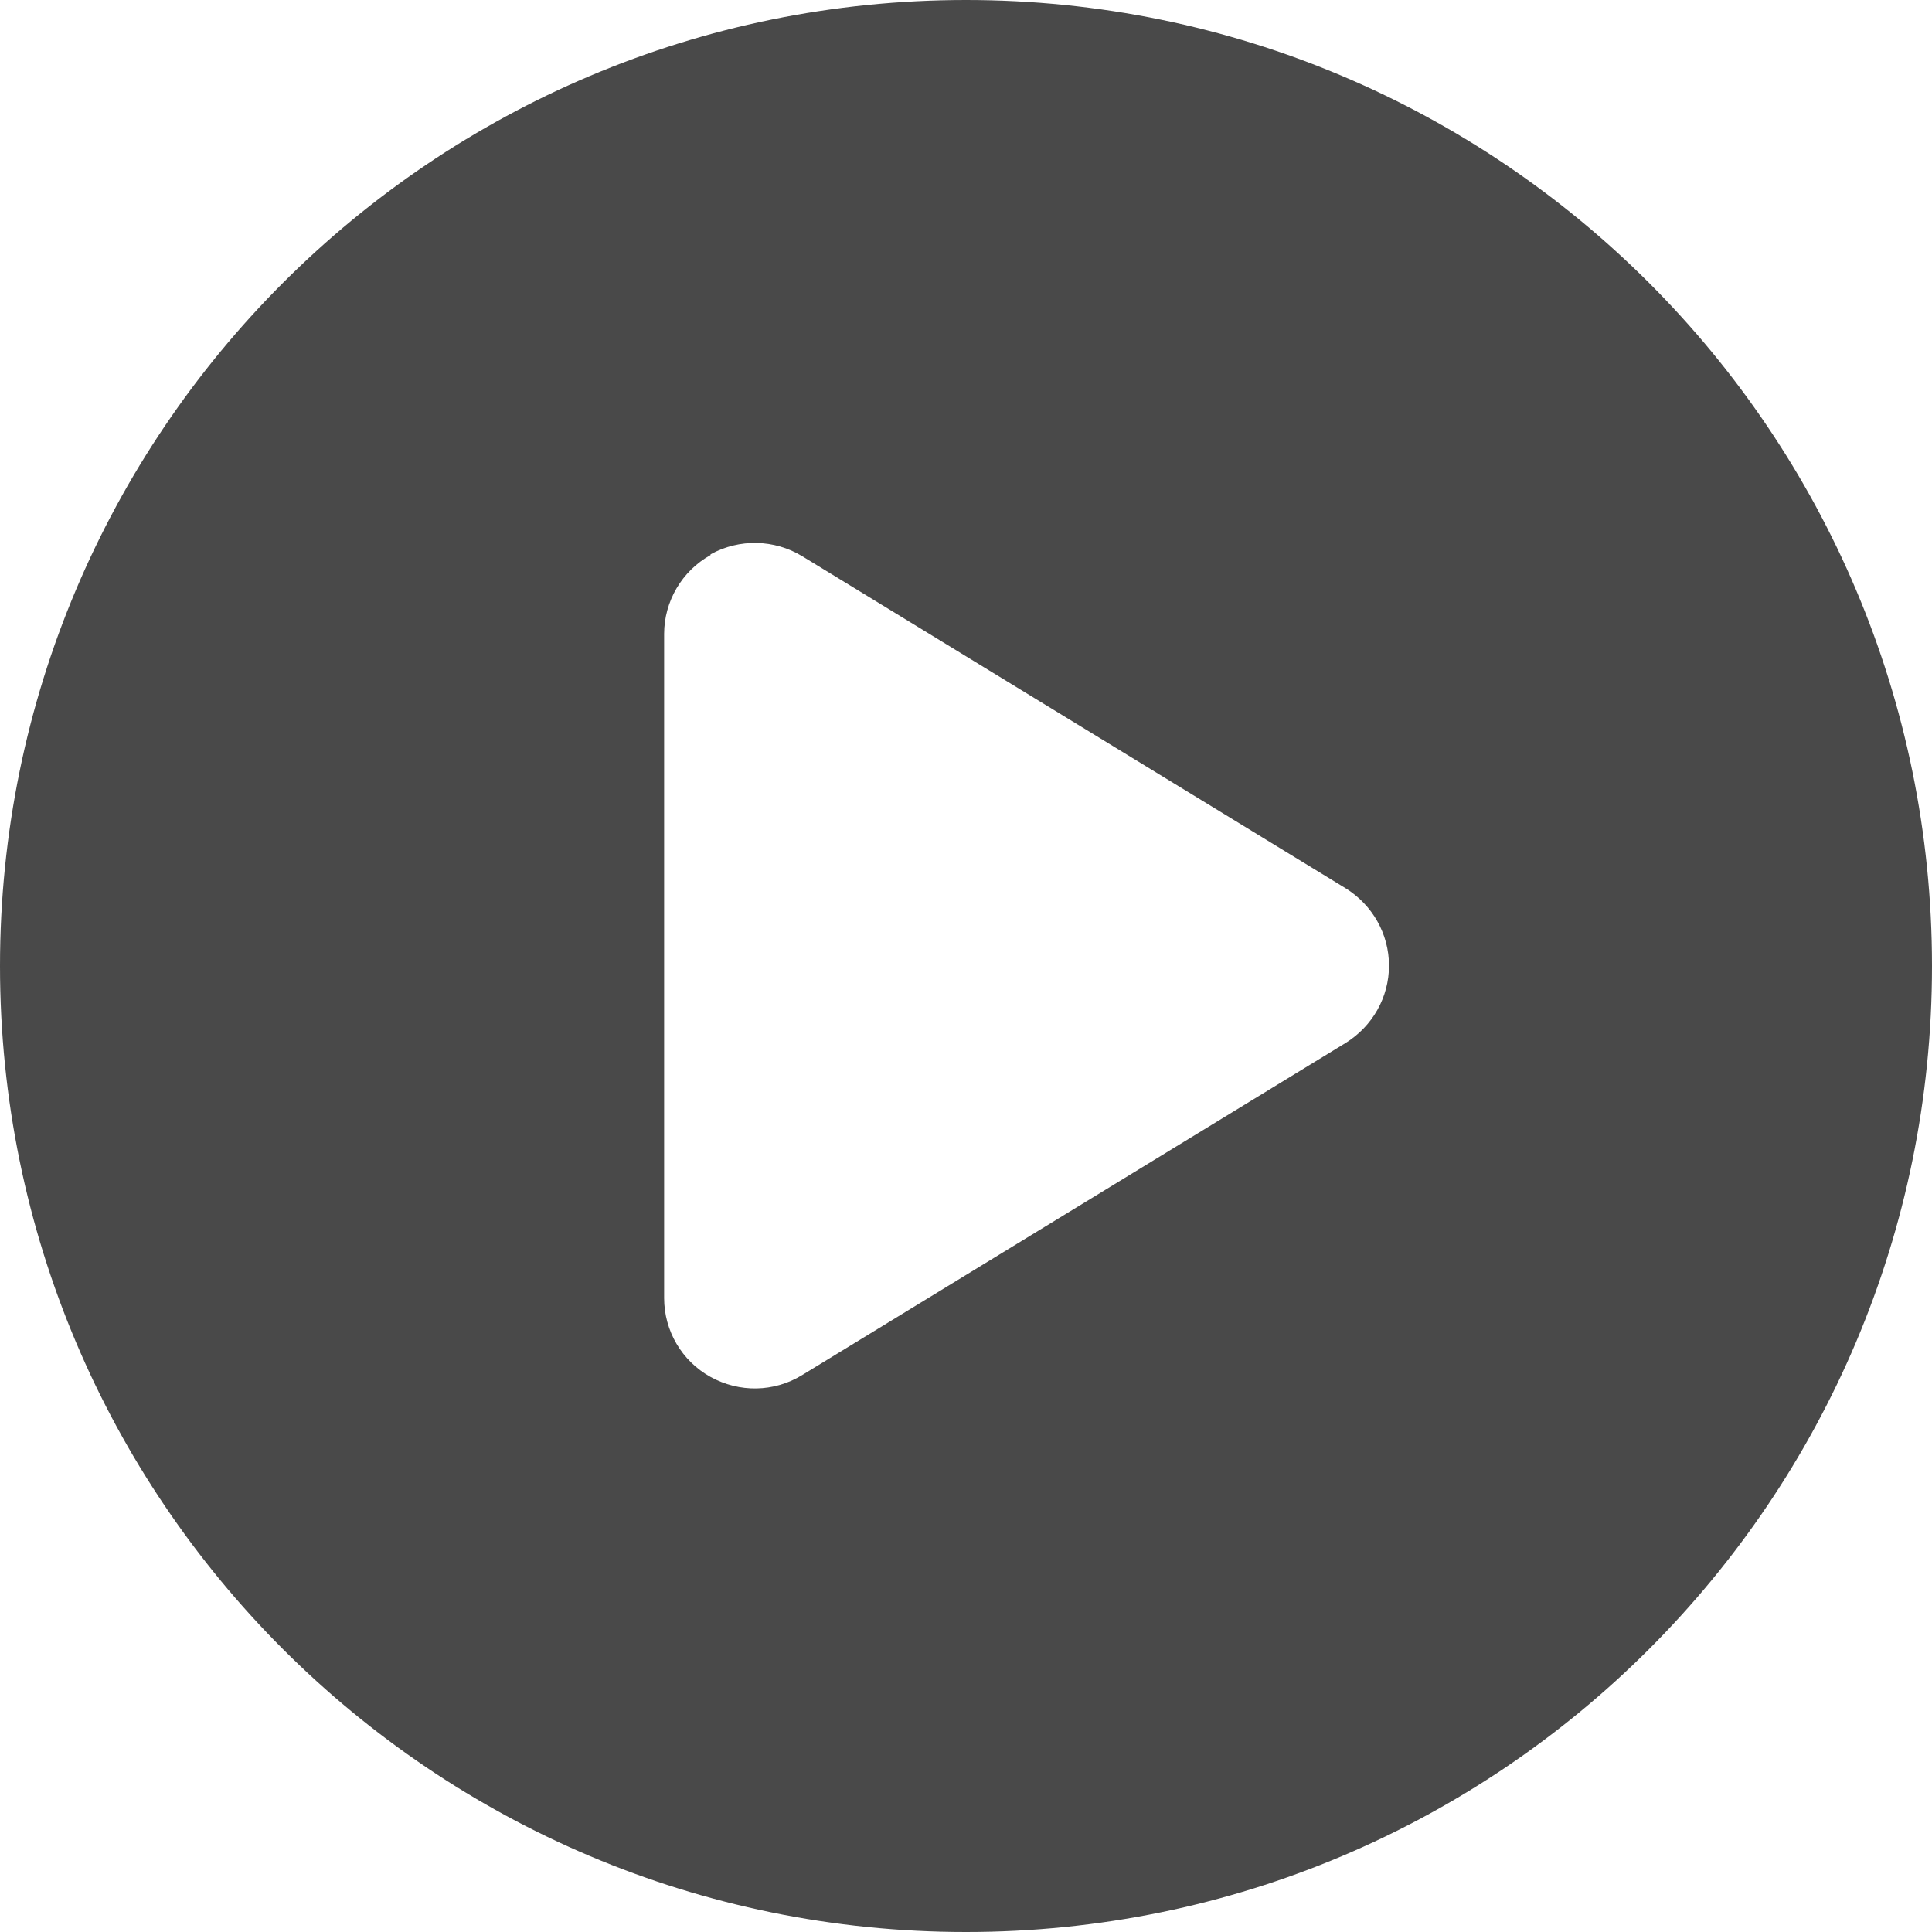
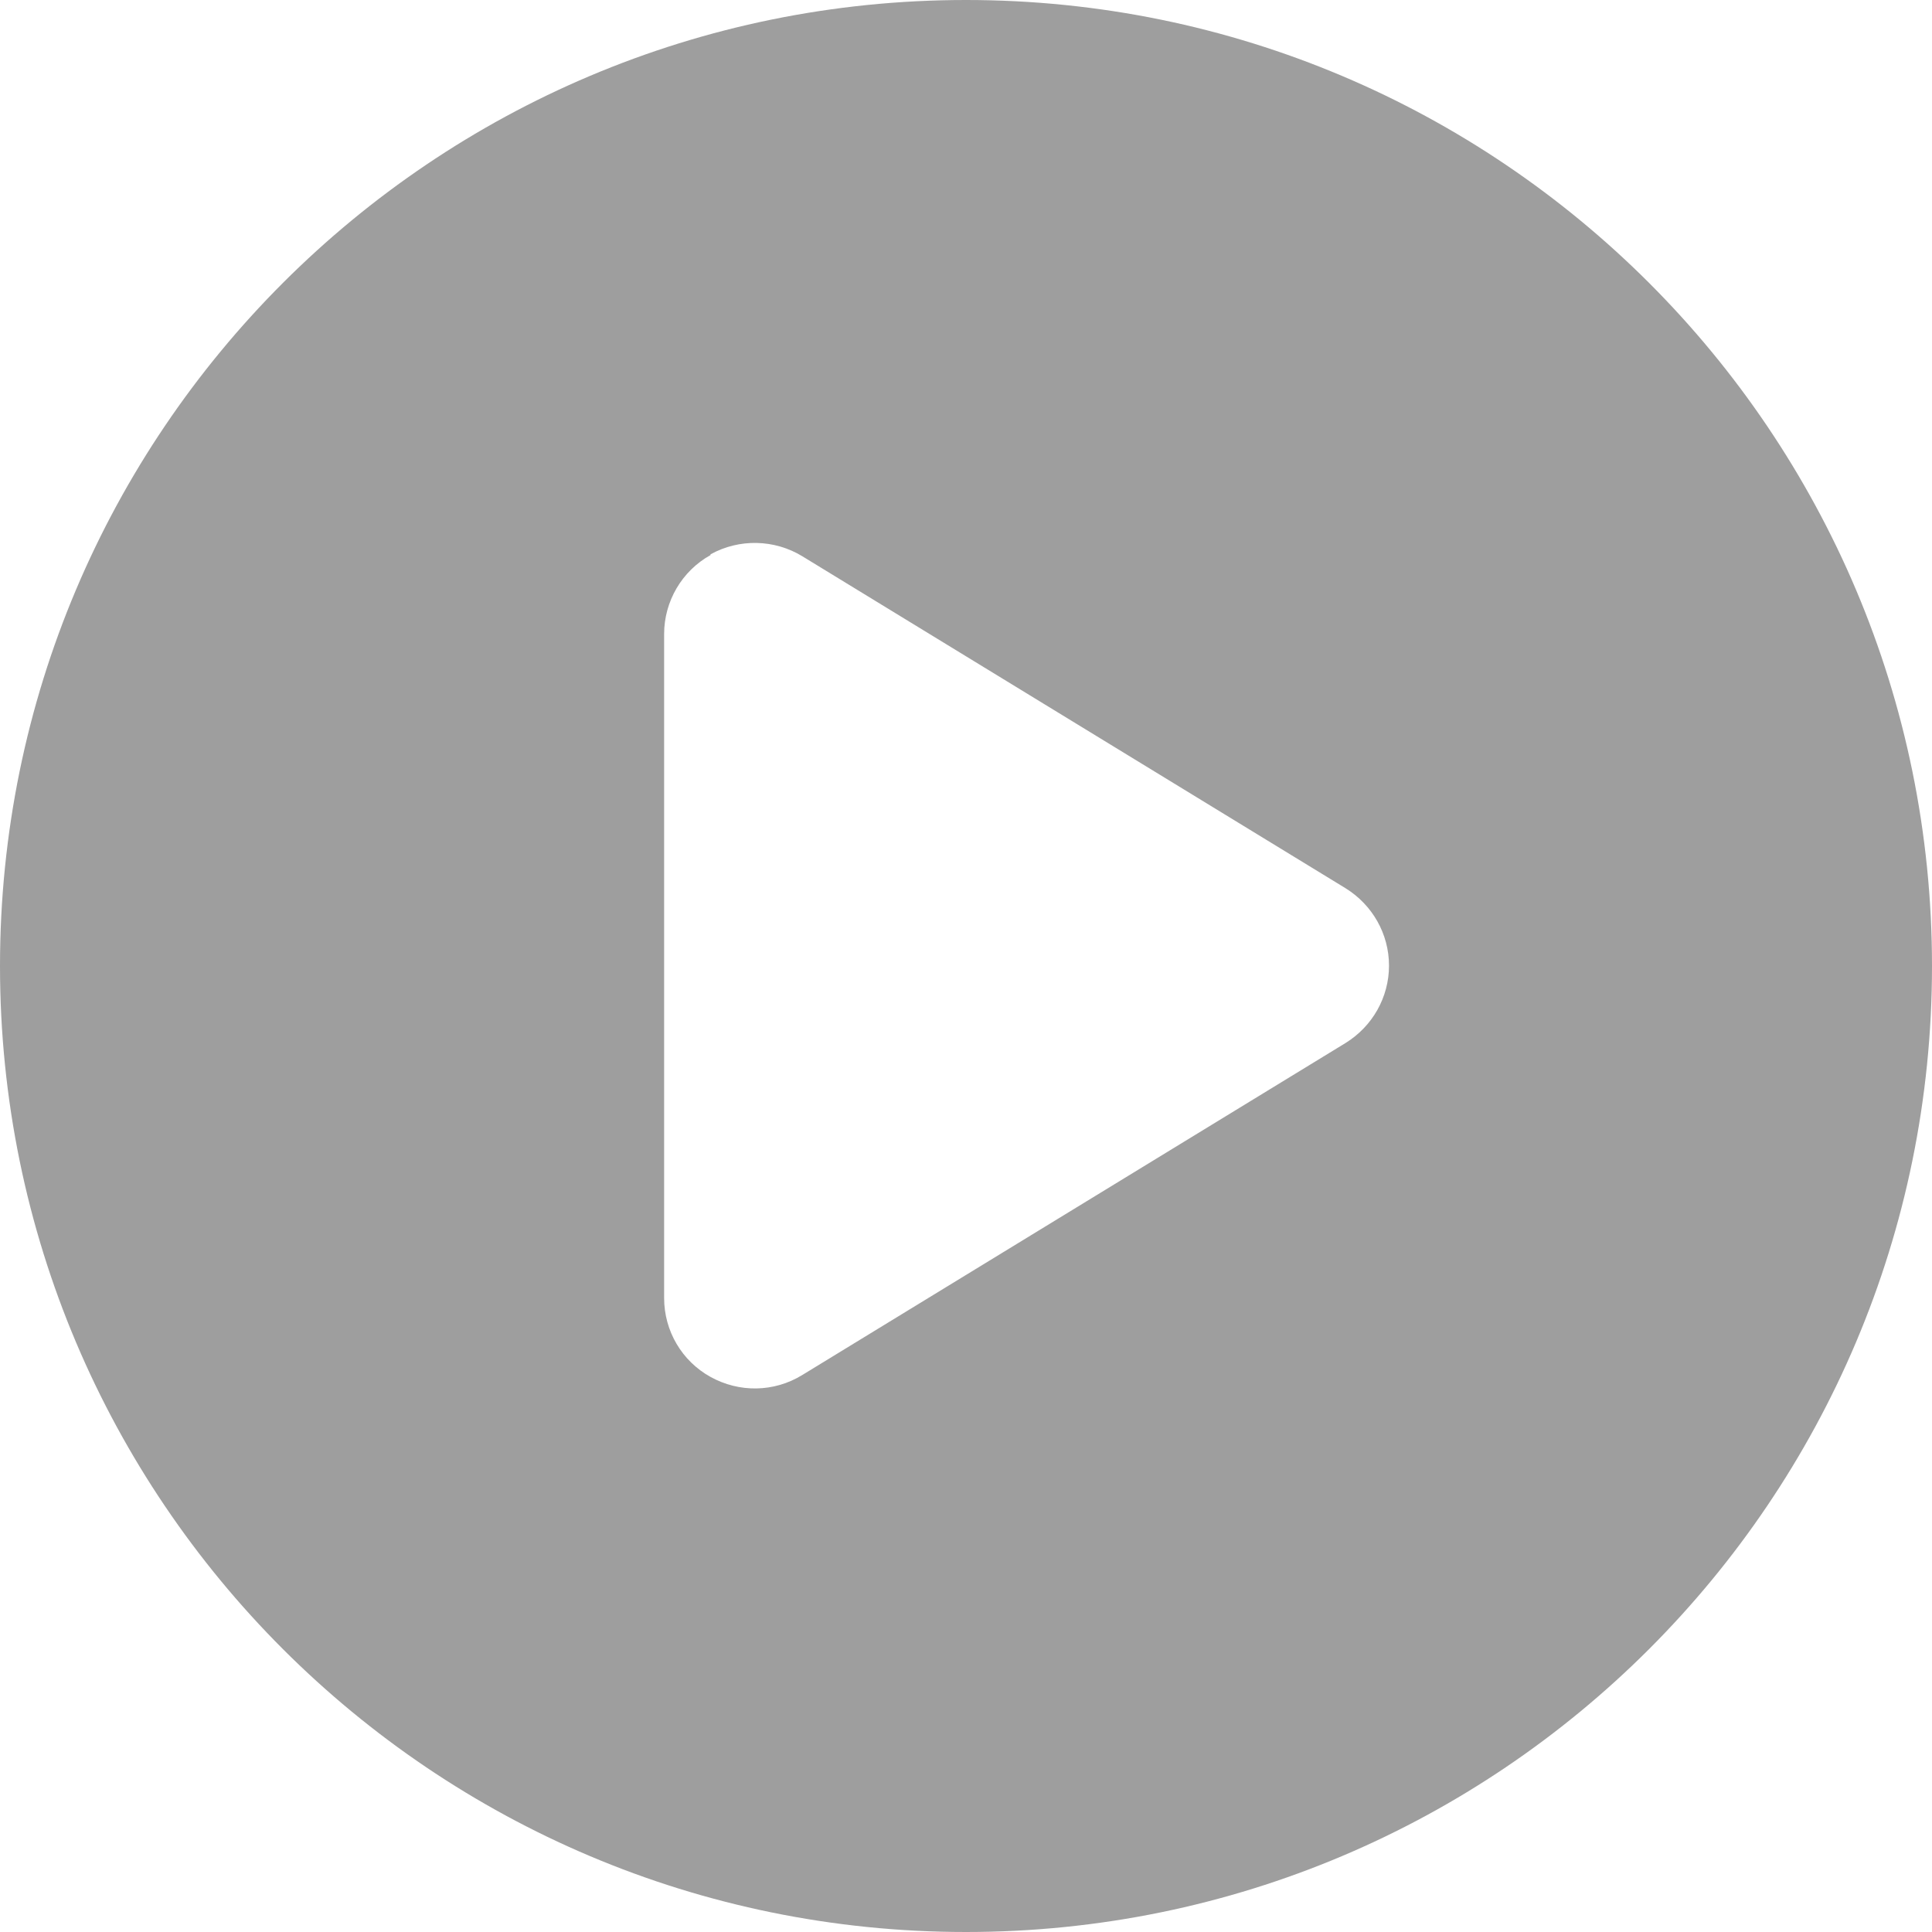
- <svg xmlns="http://www.w3.org/2000/svg" fill="rgba(13, 13, 13, 0.75)" viewBox="0 0 512 512">
+ <svg xmlns="http://www.w3.org/2000/svg" fill="rgba(13, 13, 13, 0.4)" viewBox="0 0 512 512">
  <path d="M512 256c0 141.4-114.6 256-256 256S0 397.4 0 256S114.6 0 256 0S512 114.6 512 256zM188.3 147.1c-7.6 4.2-12.3 12.3-12.3 20.9V344c0 8.7 4.7 16.7 12.3 20.9s16.8 4.1 24.3-.5l144-88c7.1-4.4 11.5-12.1 11.5-20.5s-4.4-16.1-11.5-20.5l-144-88c-7.4-4.5-16.7-4.7-24.3-.5z" />
</svg>
